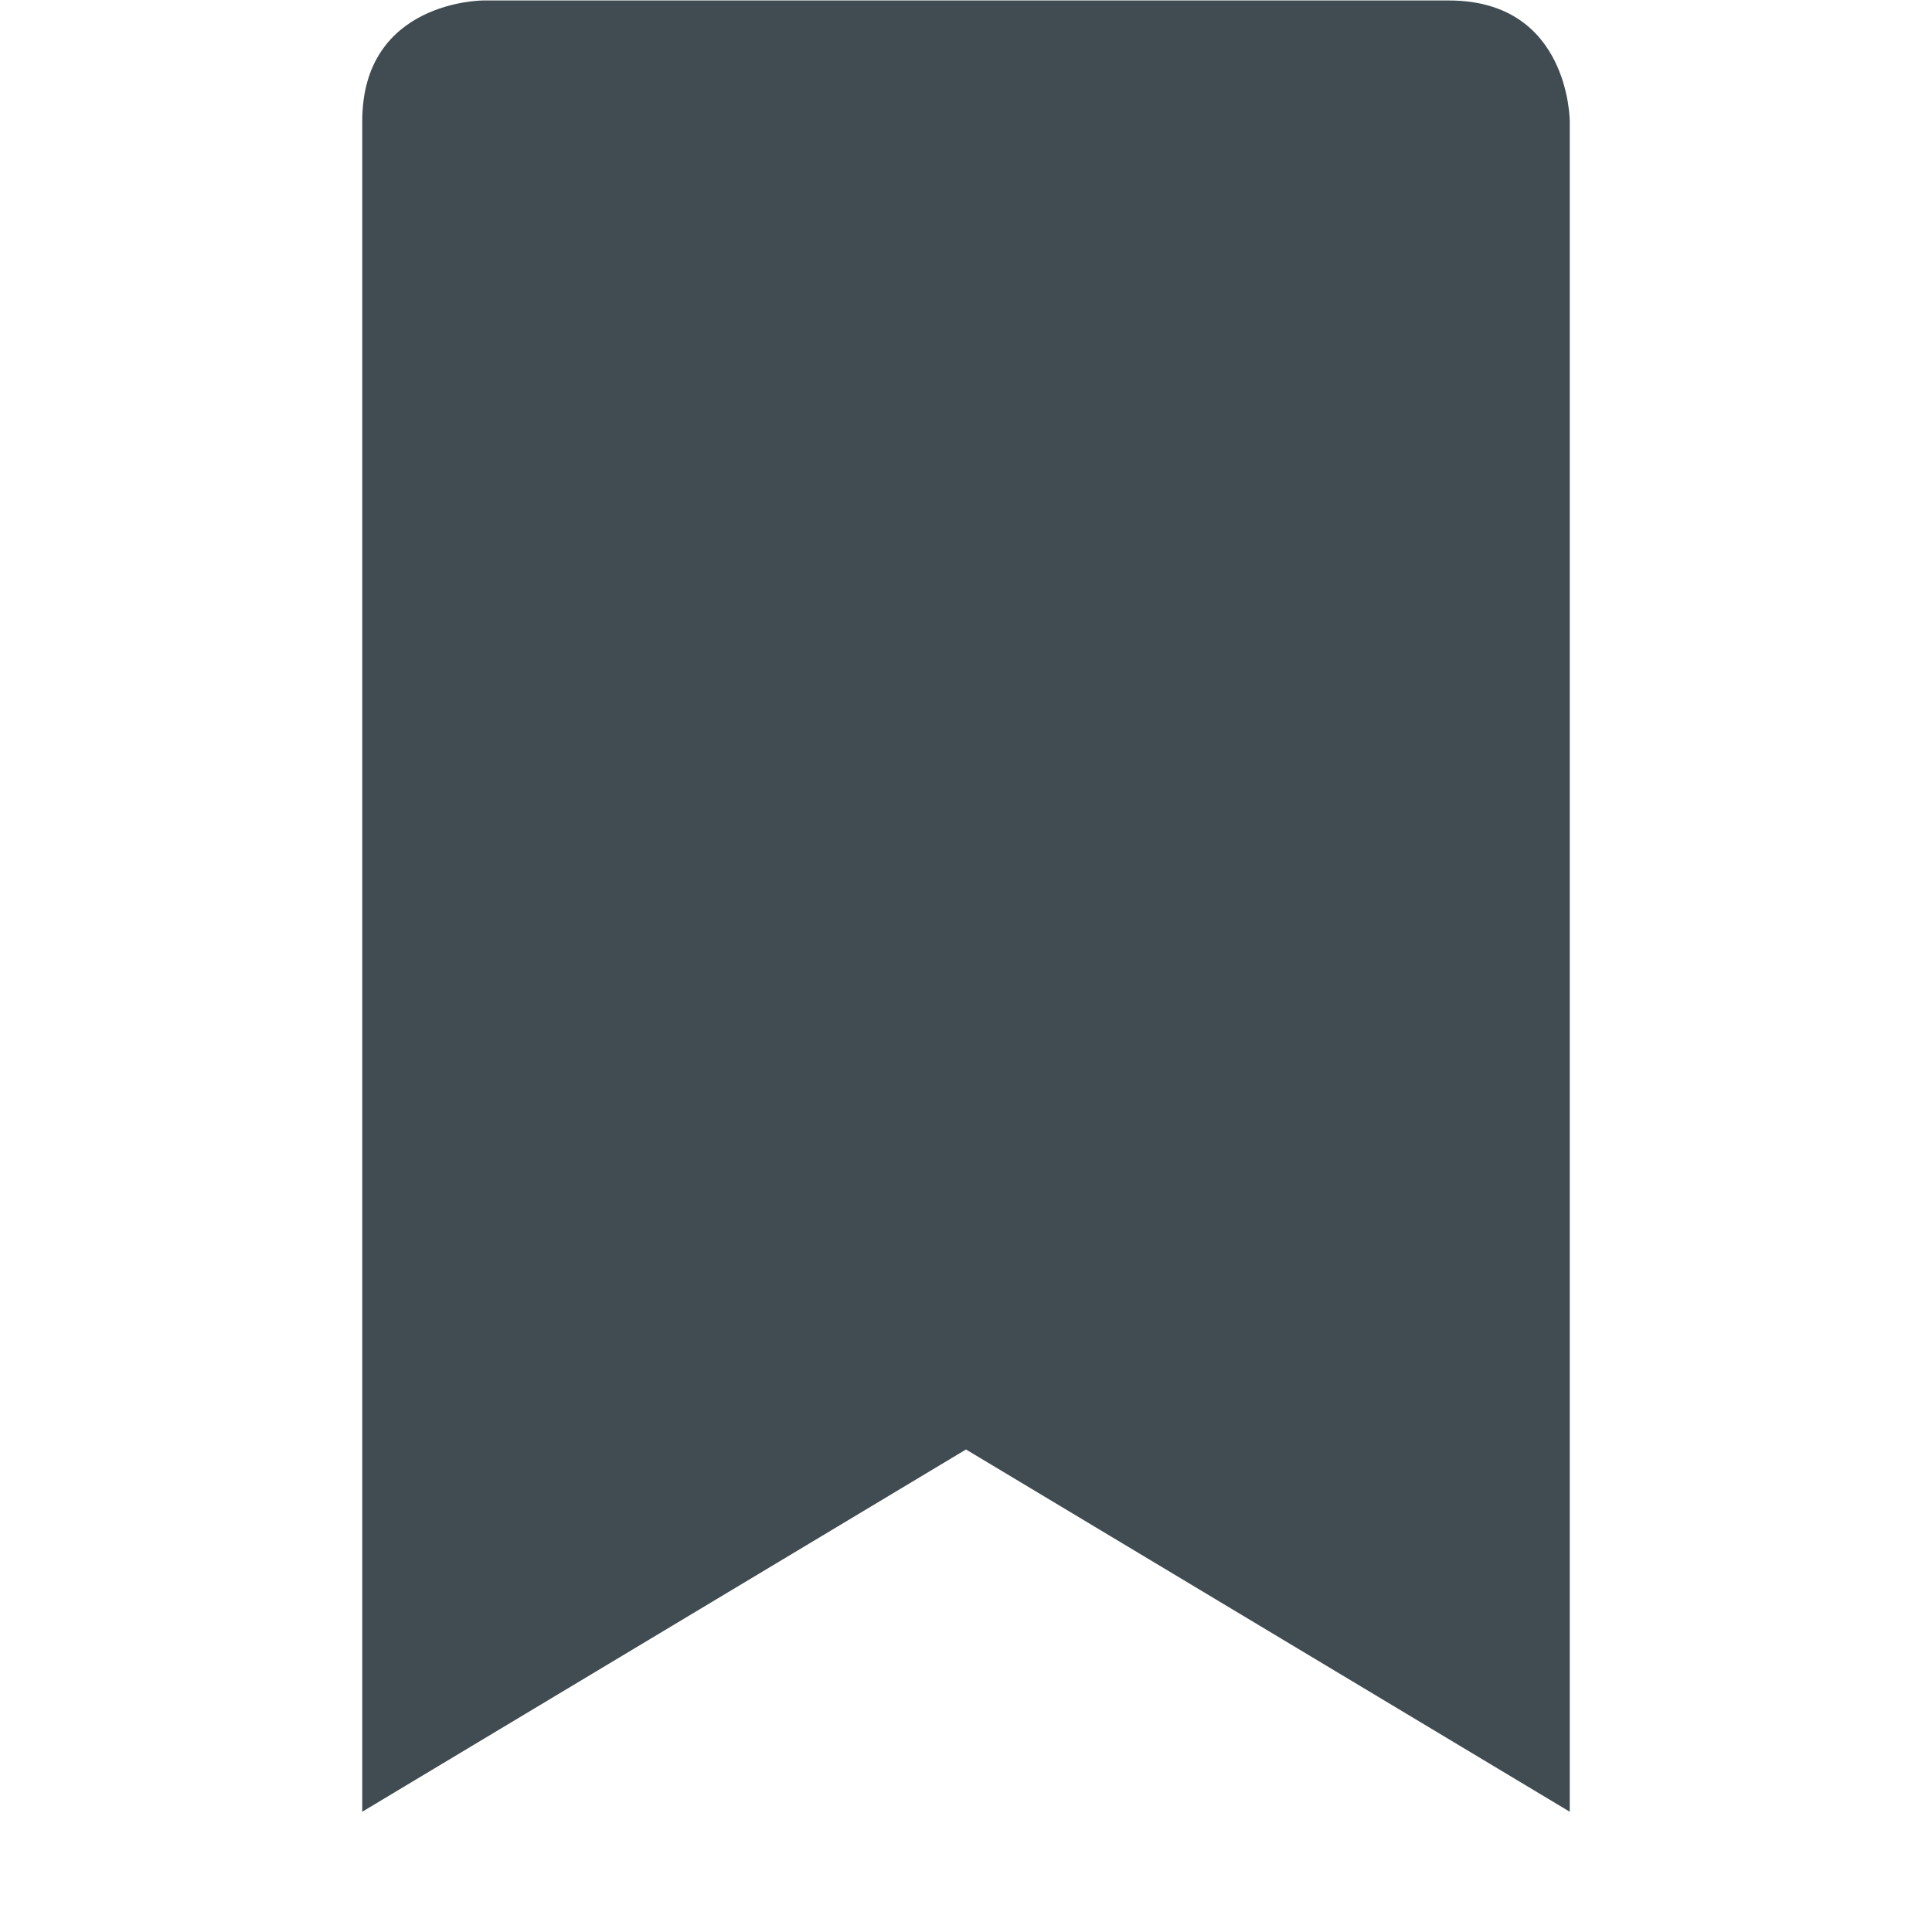
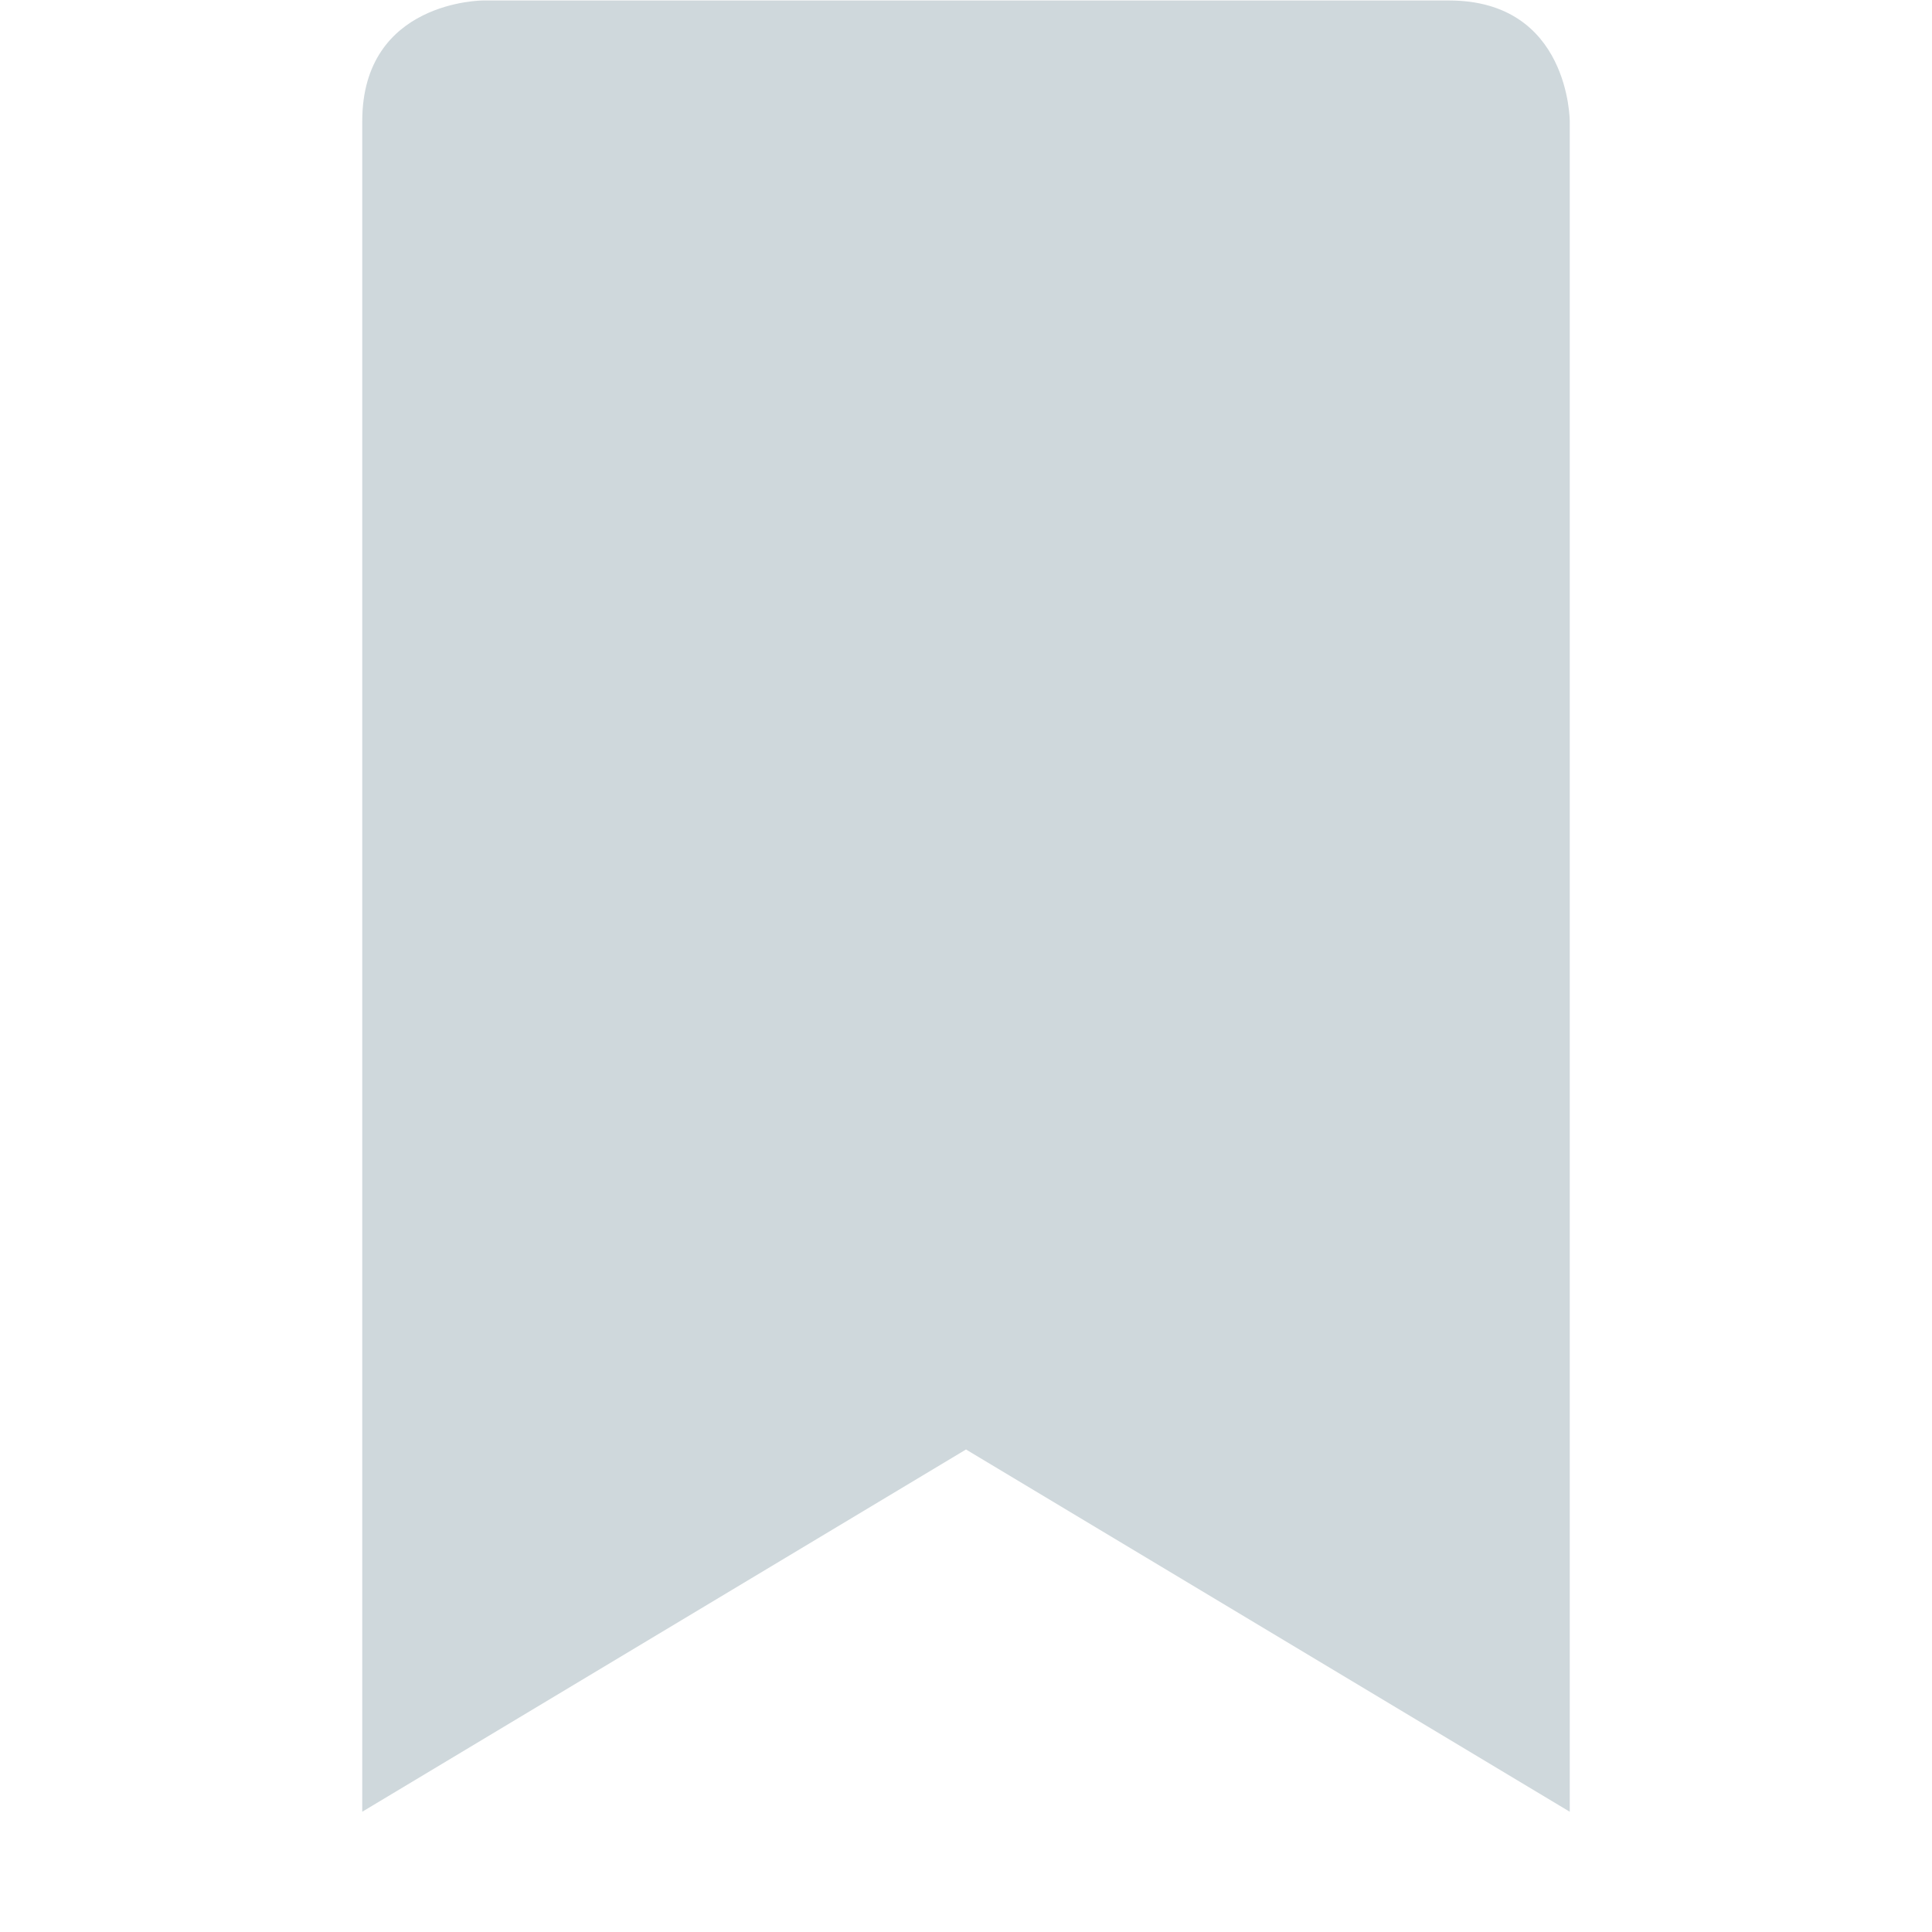
<svg xmlns="http://www.w3.org/2000/svg" width="16" height="16" viewBox="0 0 16 16" id="svg2" version="1.1">
  <defs id="defs4">
    <style type="text/css" id="current-color-scheme">
-    .ColorScheme-Text { color:#414c52; } .ColorScheme-Highlight { color:#00bcd4; } .ColorScheme-ButtonBackground { color:#cfd8dc; }
+    .ColorScheme-Text { color:#cfd8dc; } .ColorScheme-Highlight { color:#00bcd4; } .ColorScheme-ButtonBackground { color:#cfd8dc; }
  </style>
  </defs>
-   <path style="fill:#414c52;opacity:1;fill-opacity:1" d="M 4 0.004 C 4 0.004 3 0.004 3 1.004 L 3 15.004 L 8 12.004 L 13 15.004 L 13 1.004 C 13 1.004 13 0.004 12 0.004 L 4 0.004 z " id="path4145" />
+   <path style="fill:#cfd8dc;opacity:1;fill-opacity:1" d="M 4 0.004 C 4 0.004 3 0.004 3 1.004 L 3 15.004 L 8 12.004 L 13 15.004 L 13 1.004 C 13 1.004 13 0.004 12 0.004 L 4 0.004 z " id="path4145" />
</svg>
